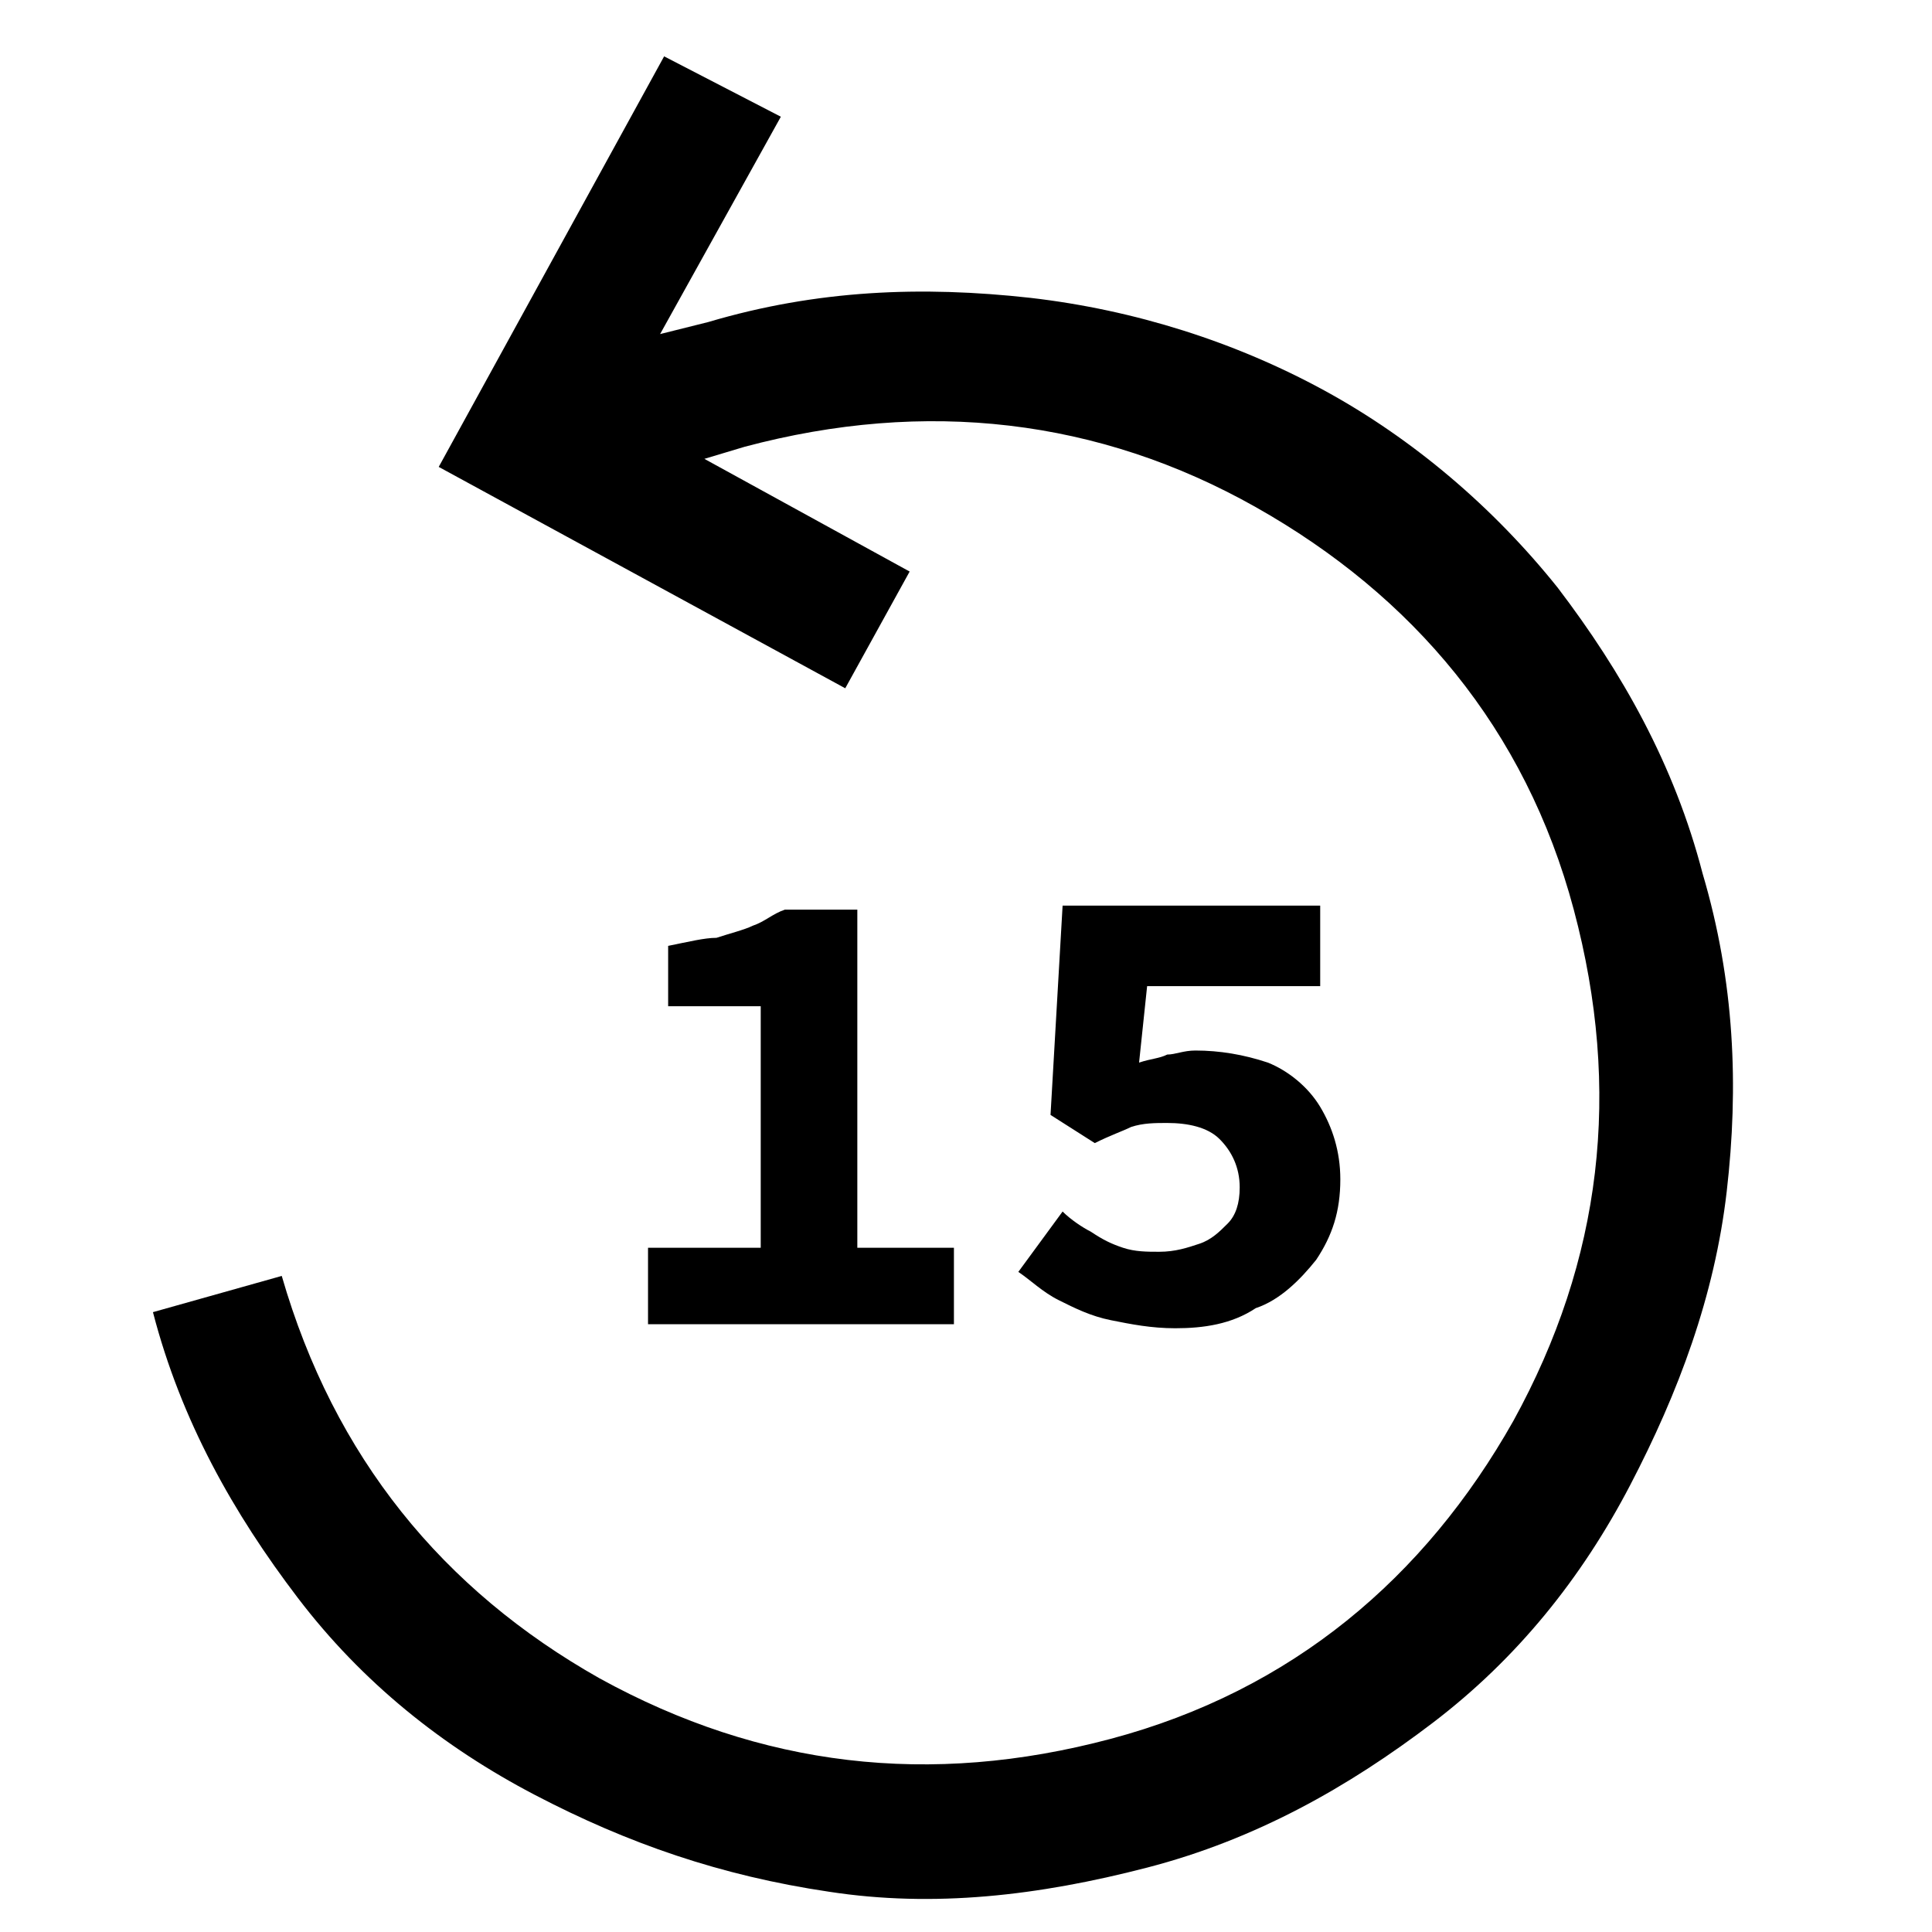
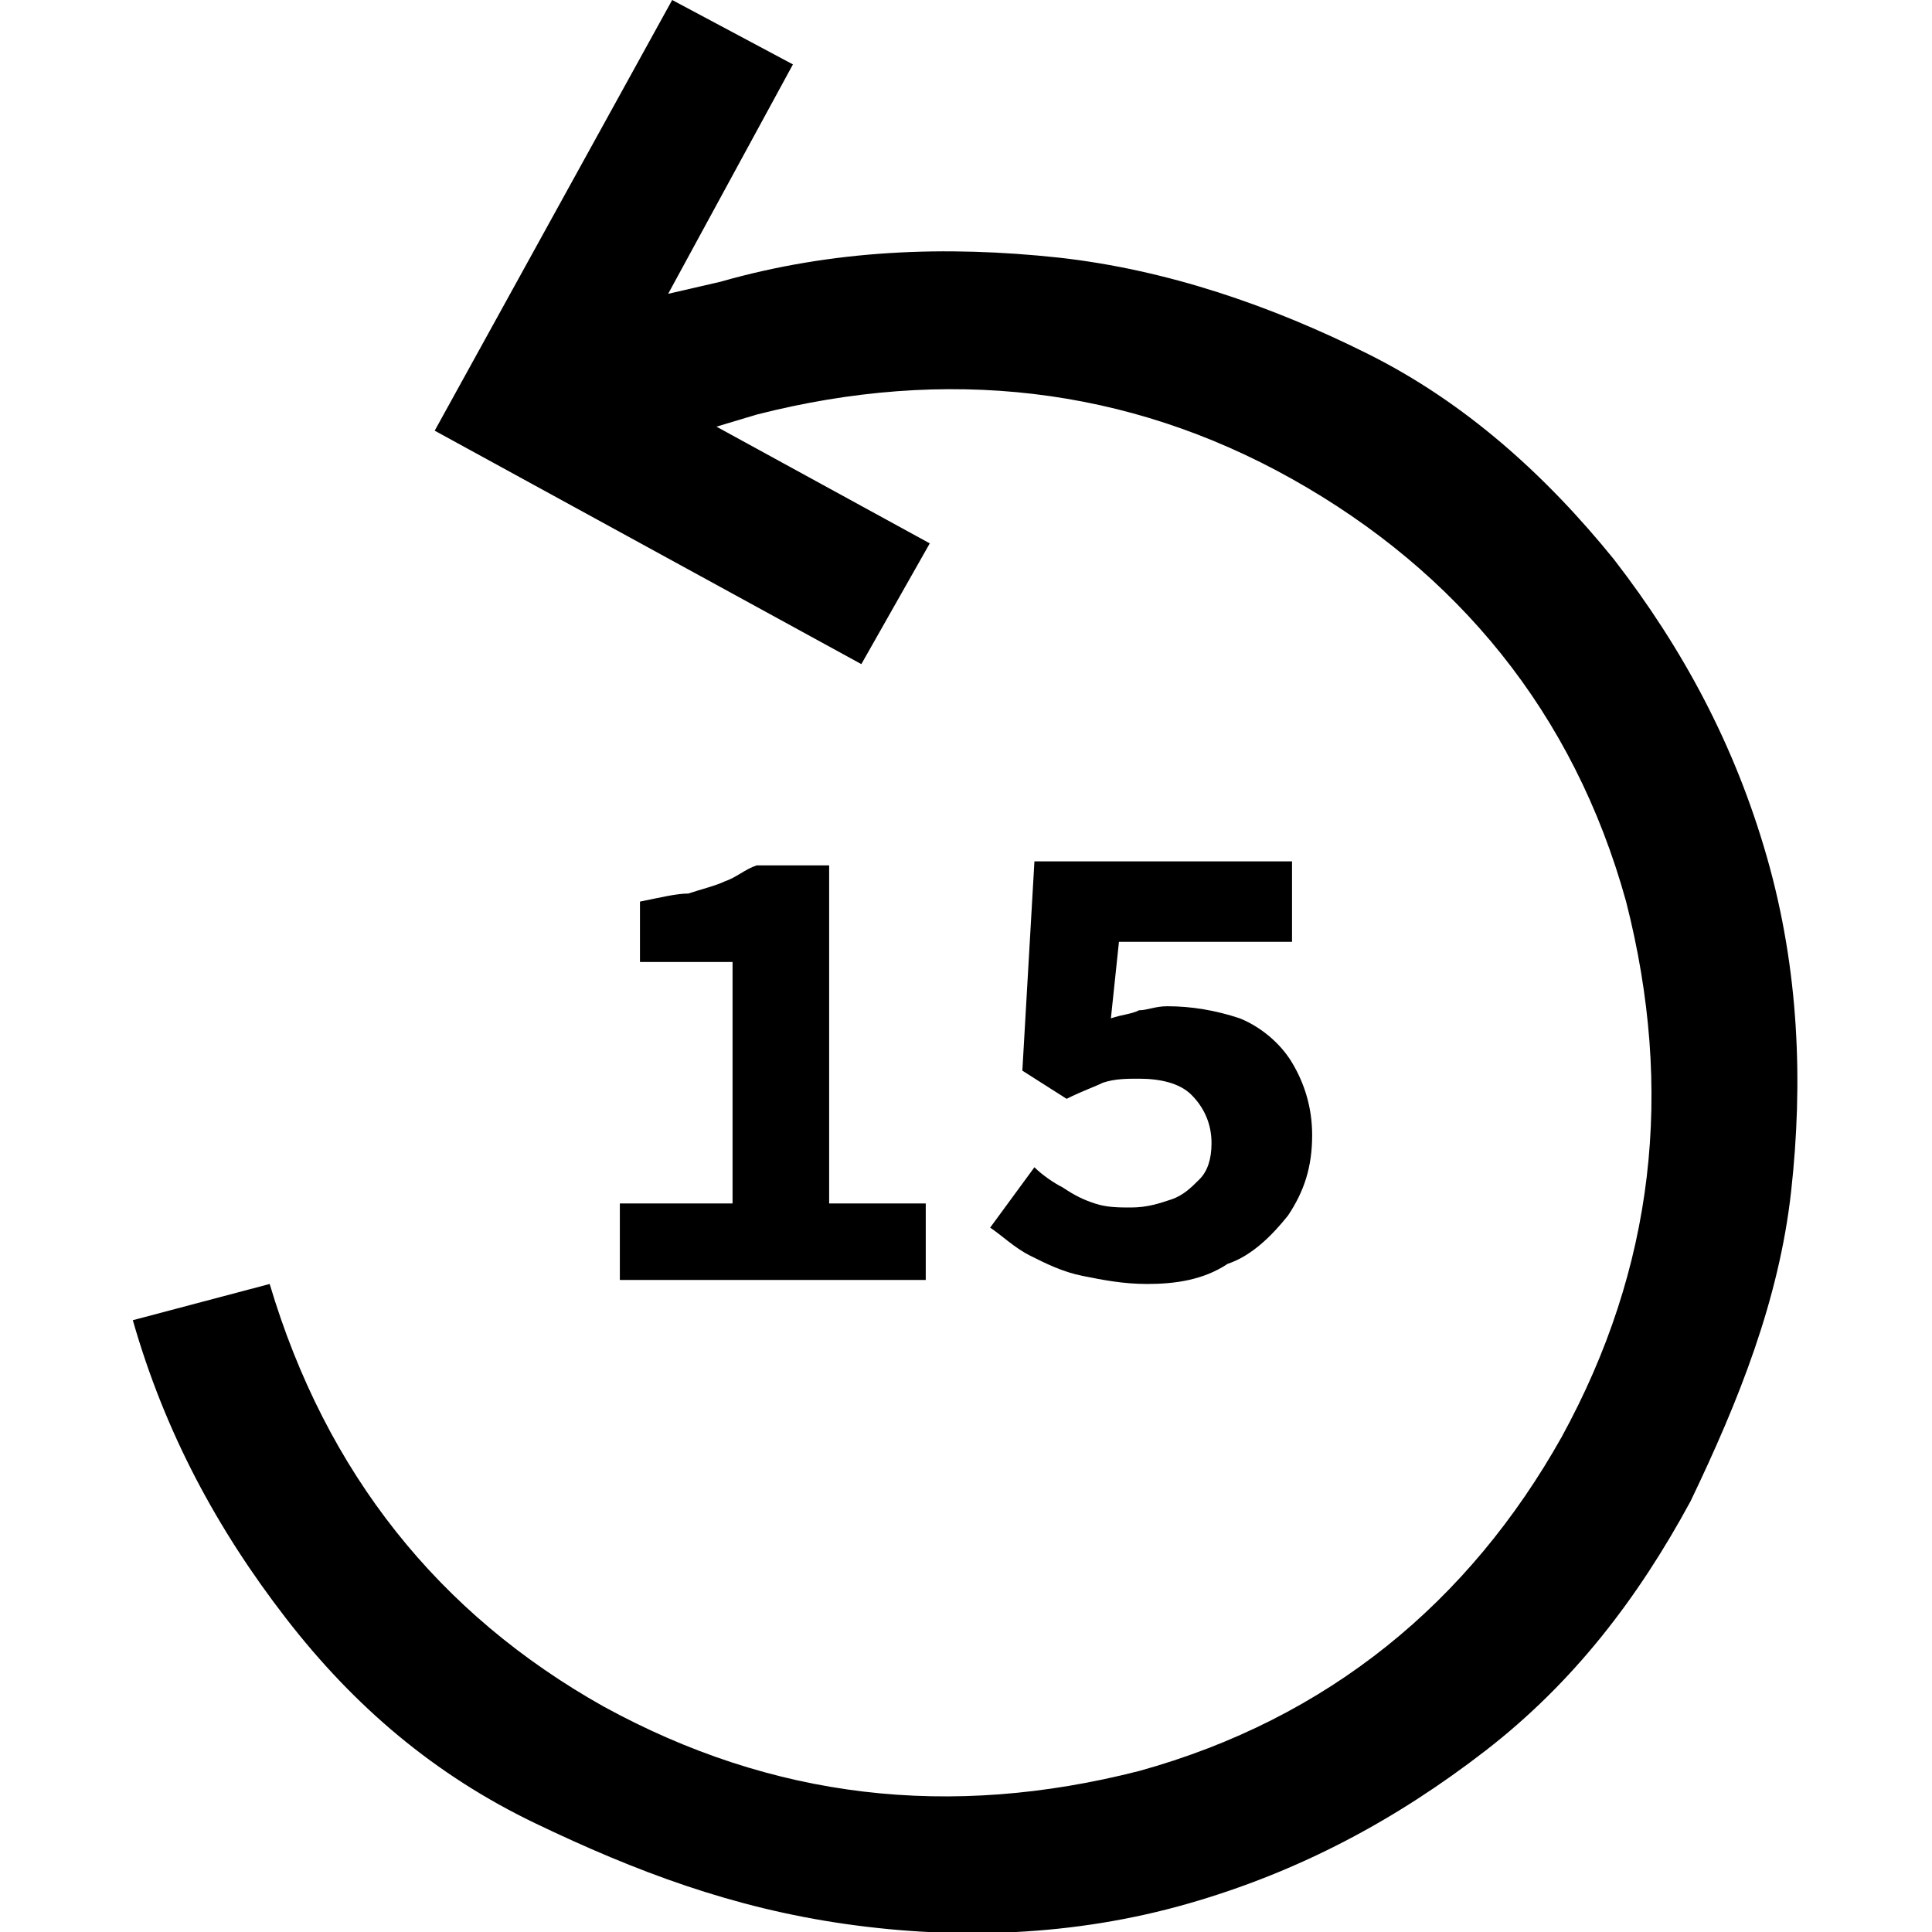
- <svg xmlns="http://www.w3.org/2000/svg" version="1.1" id="Layer_1" x="0px" y="0px" viewBox="0 0 48 48" style="enable-background:new 0 0 48 48;" xml:space="preserve" data-license="Apache License 2.0" data-source="Material Design">
-   <path d="M20.6,47c-2.7-0.4-5-1.2-7.3-2.4C11,43.4,9,41.8,7.4,39.7c-1.6-2.1-2.9-4.4-3.6-7.1L7,31.7c1.3,4.5,4,7.8,7.9,10  c4,2.2,8.2,2.7,12.7,1.5s7.8-4,10-7.9c2.2-4,2.7-8.2,1.5-12.7s-4-7.8-7.9-10s-8.2-2.7-12.7-1.5l-1,0.3l5.1,2.8l-1.6,2.9l-10.1-5.5  l5.6-10.2l2.9,1.5l-3,5.4l1.2-0.3c2.7-0.8,5.3-0.9,8-0.6c2.6,0.3,5.1,1.1,7.3,2.3s4.2,2.9,5.8,4.9c1.6,2.1,2.9,4.4,3.6,7.1  c0.8,2.7,0.9,5.3,0.6,7.9s-1.2,5-2.4,7.3c-1.2,2.3-2.8,4.3-4.9,5.9s-4.4,2.9-7.1,3.6S23.2,47.4,20.6,47z" />
-   <g class="st0">
-     <path d="M16.1,32.9v-1.9h2.8v-6h-2.3v-1.5c0.5-0.1,0.9-0.2,1.2-0.2c0.3-0.1,0.7-0.2,0.9-0.3c0.3-0.1,0.5-0.3,0.8-0.4h1.8v8.4h2.4   v1.9H16.1z" />
-     <path d="M29.2,33c-0.6,0-1.1-0.1-1.6-0.2c-0.5-0.1-0.9-0.3-1.3-0.5c-0.4-0.2-0.7-0.5-1-0.7l1.1-1.5c0.2,0.2,0.5,0.4,0.7,0.5   c0.3,0.2,0.5,0.3,0.8,0.4s0.6,0.1,0.9,0.1c0.4,0,0.7-0.1,1-0.2c0.3-0.1,0.5-0.3,0.7-0.5c0.2-0.2,0.3-0.5,0.3-0.9   c0-0.5-0.2-0.9-0.5-1.2C30,28,29.5,27.9,29,27.9c-0.3,0-0.6,0-0.9,0.1c-0.2,0.1-0.5,0.2-0.9,0.4l-1.1-0.7l0.3-5.2h6.4v2h-4.3   l-0.2,1.9c0.3-0.1,0.5-0.1,0.7-0.2c0.2,0,0.4-0.1,0.7-0.1c0.6,0,1.2,0.1,1.8,0.3c0.5,0.2,1,0.6,1.3,1.1c0.3,0.5,0.5,1.1,0.5,1.8   c0,0.8-0.2,1.4-0.6,2c-0.4,0.5-0.9,1-1.5,1.2C30.6,32.9,29.9,33,29.2,33z" />
+ <svg xmlns="http://www.w3.org/2000/svg" version="1.1" x="0px" y="0px" viewBox="0 0 48 48" style="enable-background:new 0 0 48 48;" xml:space="preserve" width="24" height="24" data-license="Apache License 2.0" data-source="Material Design">
+   <g>
+     <path d="M21,47.8c-2.8-0.4-5.2-1.3-7.7-2.5s-4.5-2.9-6.2-5.1s-3-4.6-3.8-7.4l3.4-0.9c1.4,4.7,4.2,8.2,8.3,10.5   c4.2,2.3,8.6,2.8,13.3,1.6c4.7-1.3,8.2-4.2,10.5-8.3c2.3-4.2,2.8-8.6,1.6-13.3c-1.3-4.7-4.2-8.2-8.3-10.5s-8.6-2.8-13.3-1.6l-1,0.3   l5.3,2.9l-1.7,3l-10.6-5.8L16.7,0l3,1.6l-3.1,5.7l1.3-0.3c2.8-0.8,5.6-0.9,8.4-0.6c2.7,0.3,5.3,1.2,7.7,2.4s4.4,3,6.1,5.1   c1.7,2.2,3,4.6,3.8,7.4c0.8,2.8,0.9,5.6,0.6,8.3c-0.3,2.7-1.3,5.2-2.5,7.7c-1.3,2.4-2.9,4.5-5.1,6.2s-4.6,3-7.4,3.8   S23.8,48.2,21,47.8z" />
+     <g>
+       <path d="M15.4,31.8v-1.9h2.8v-6h-2.3v-1.5c0.5-0.1,0.9-0.2,1.2-0.2c0.3-0.1,0.7-0.2,0.9-0.3c0.3-0.1,0.5-0.3,0.8-0.4h1.8v8.4H23    v1.9H15.4z" />
+       <path d="M28.5,31.9c-0.6,0-1.1-0.1-1.6-0.2c-0.5-0.1-0.9-0.3-1.3-0.5c-0.4-0.2-0.7-0.5-1-0.7l1.1-1.5c0.2,0.2,0.5,0.4,0.7,0.5    c0.3,0.2,0.5,0.3,0.8,0.4s0.6,0.1,0.9,0.1c0.4,0,0.7-0.1,1-0.2s0.5-0.3,0.7-0.5s0.3-0.5,0.3-0.9c0-0.5-0.2-0.9-0.5-1.2    c-0.3-0.3-0.8-0.4-1.3-0.4c-0.3,0-0.6,0-0.9,0.1c-0.2,0.1-0.5,0.2-0.9,0.4l-1.1-0.7l0.3-5.2h6.4v2h-4.3l-0.2,1.9    c0.3-0.1,0.5-0.1,0.7-0.2c0.2,0,0.4-0.1,0.7-0.1c0.6,0,1.2,0.1,1.8,0.3c0.5,0.2,1,0.6,1.3,1.1s0.5,1.1,0.5,1.8    c0,0.8-0.2,1.4-0.6,2c-0.4,0.5-0.9,1-1.5,1.2C29.9,31.8,29.2,31.9,28.5,31.9z" />
+     </g>
  </g>
</svg>
